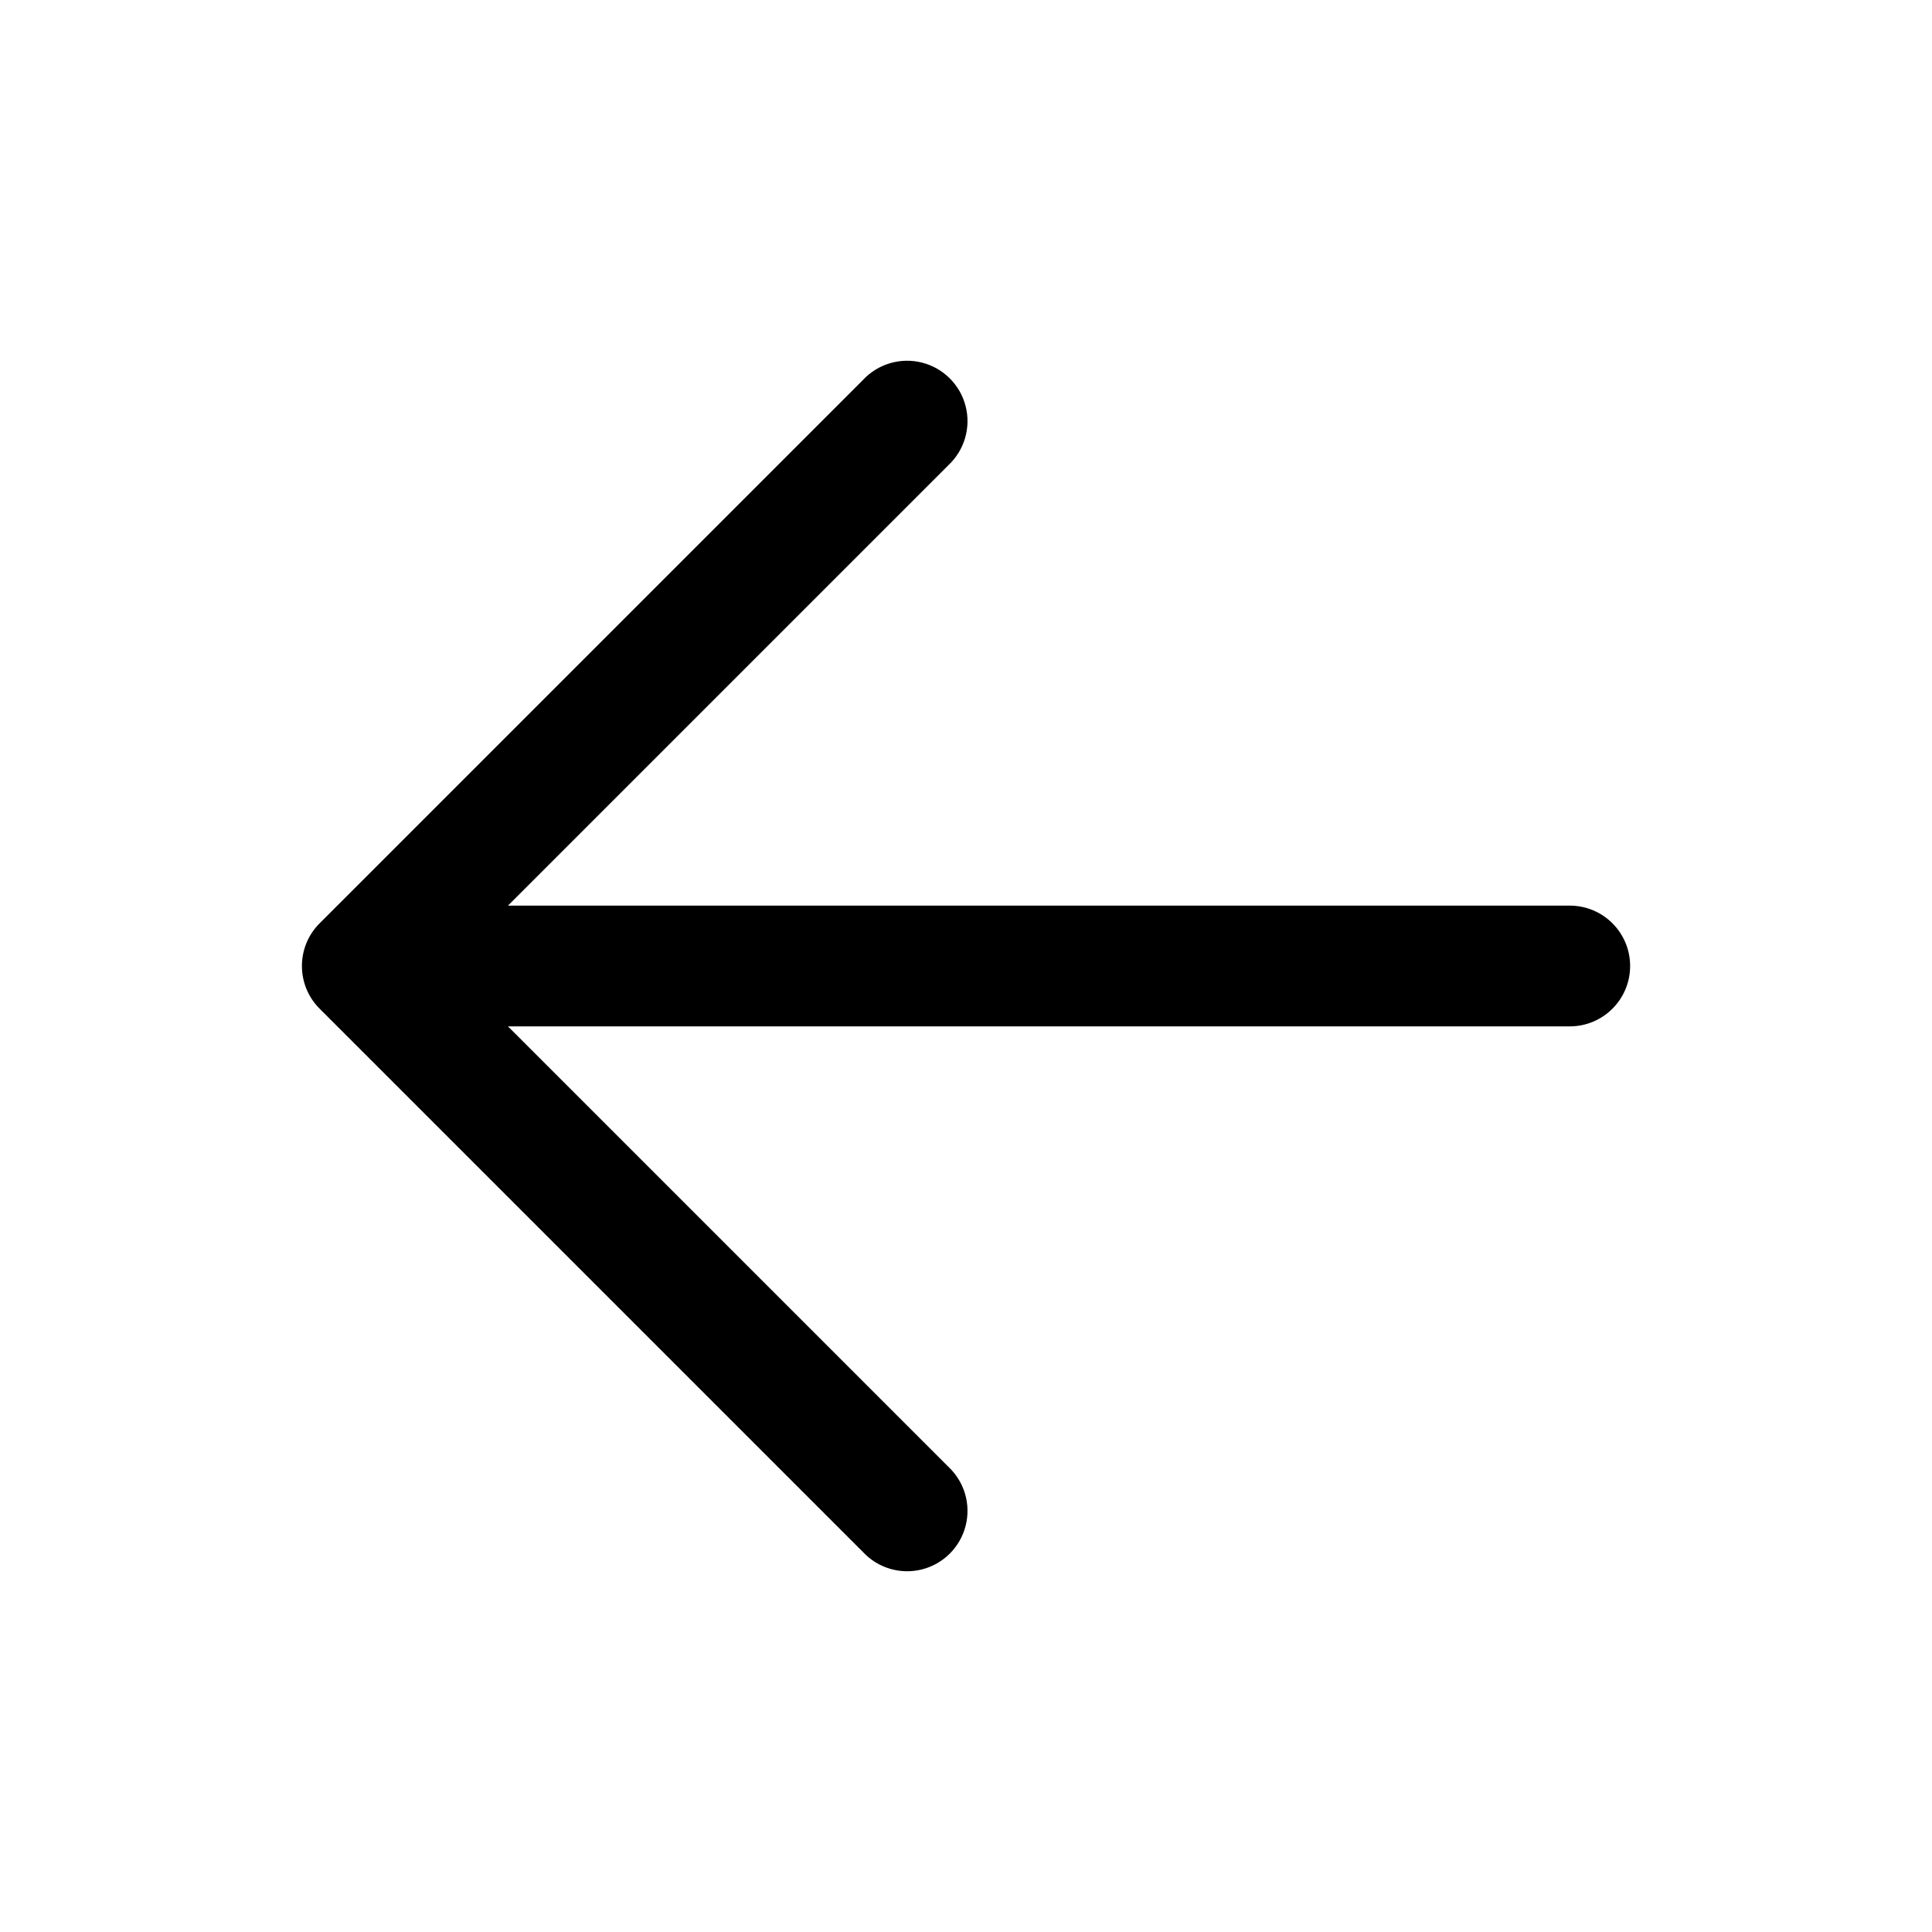
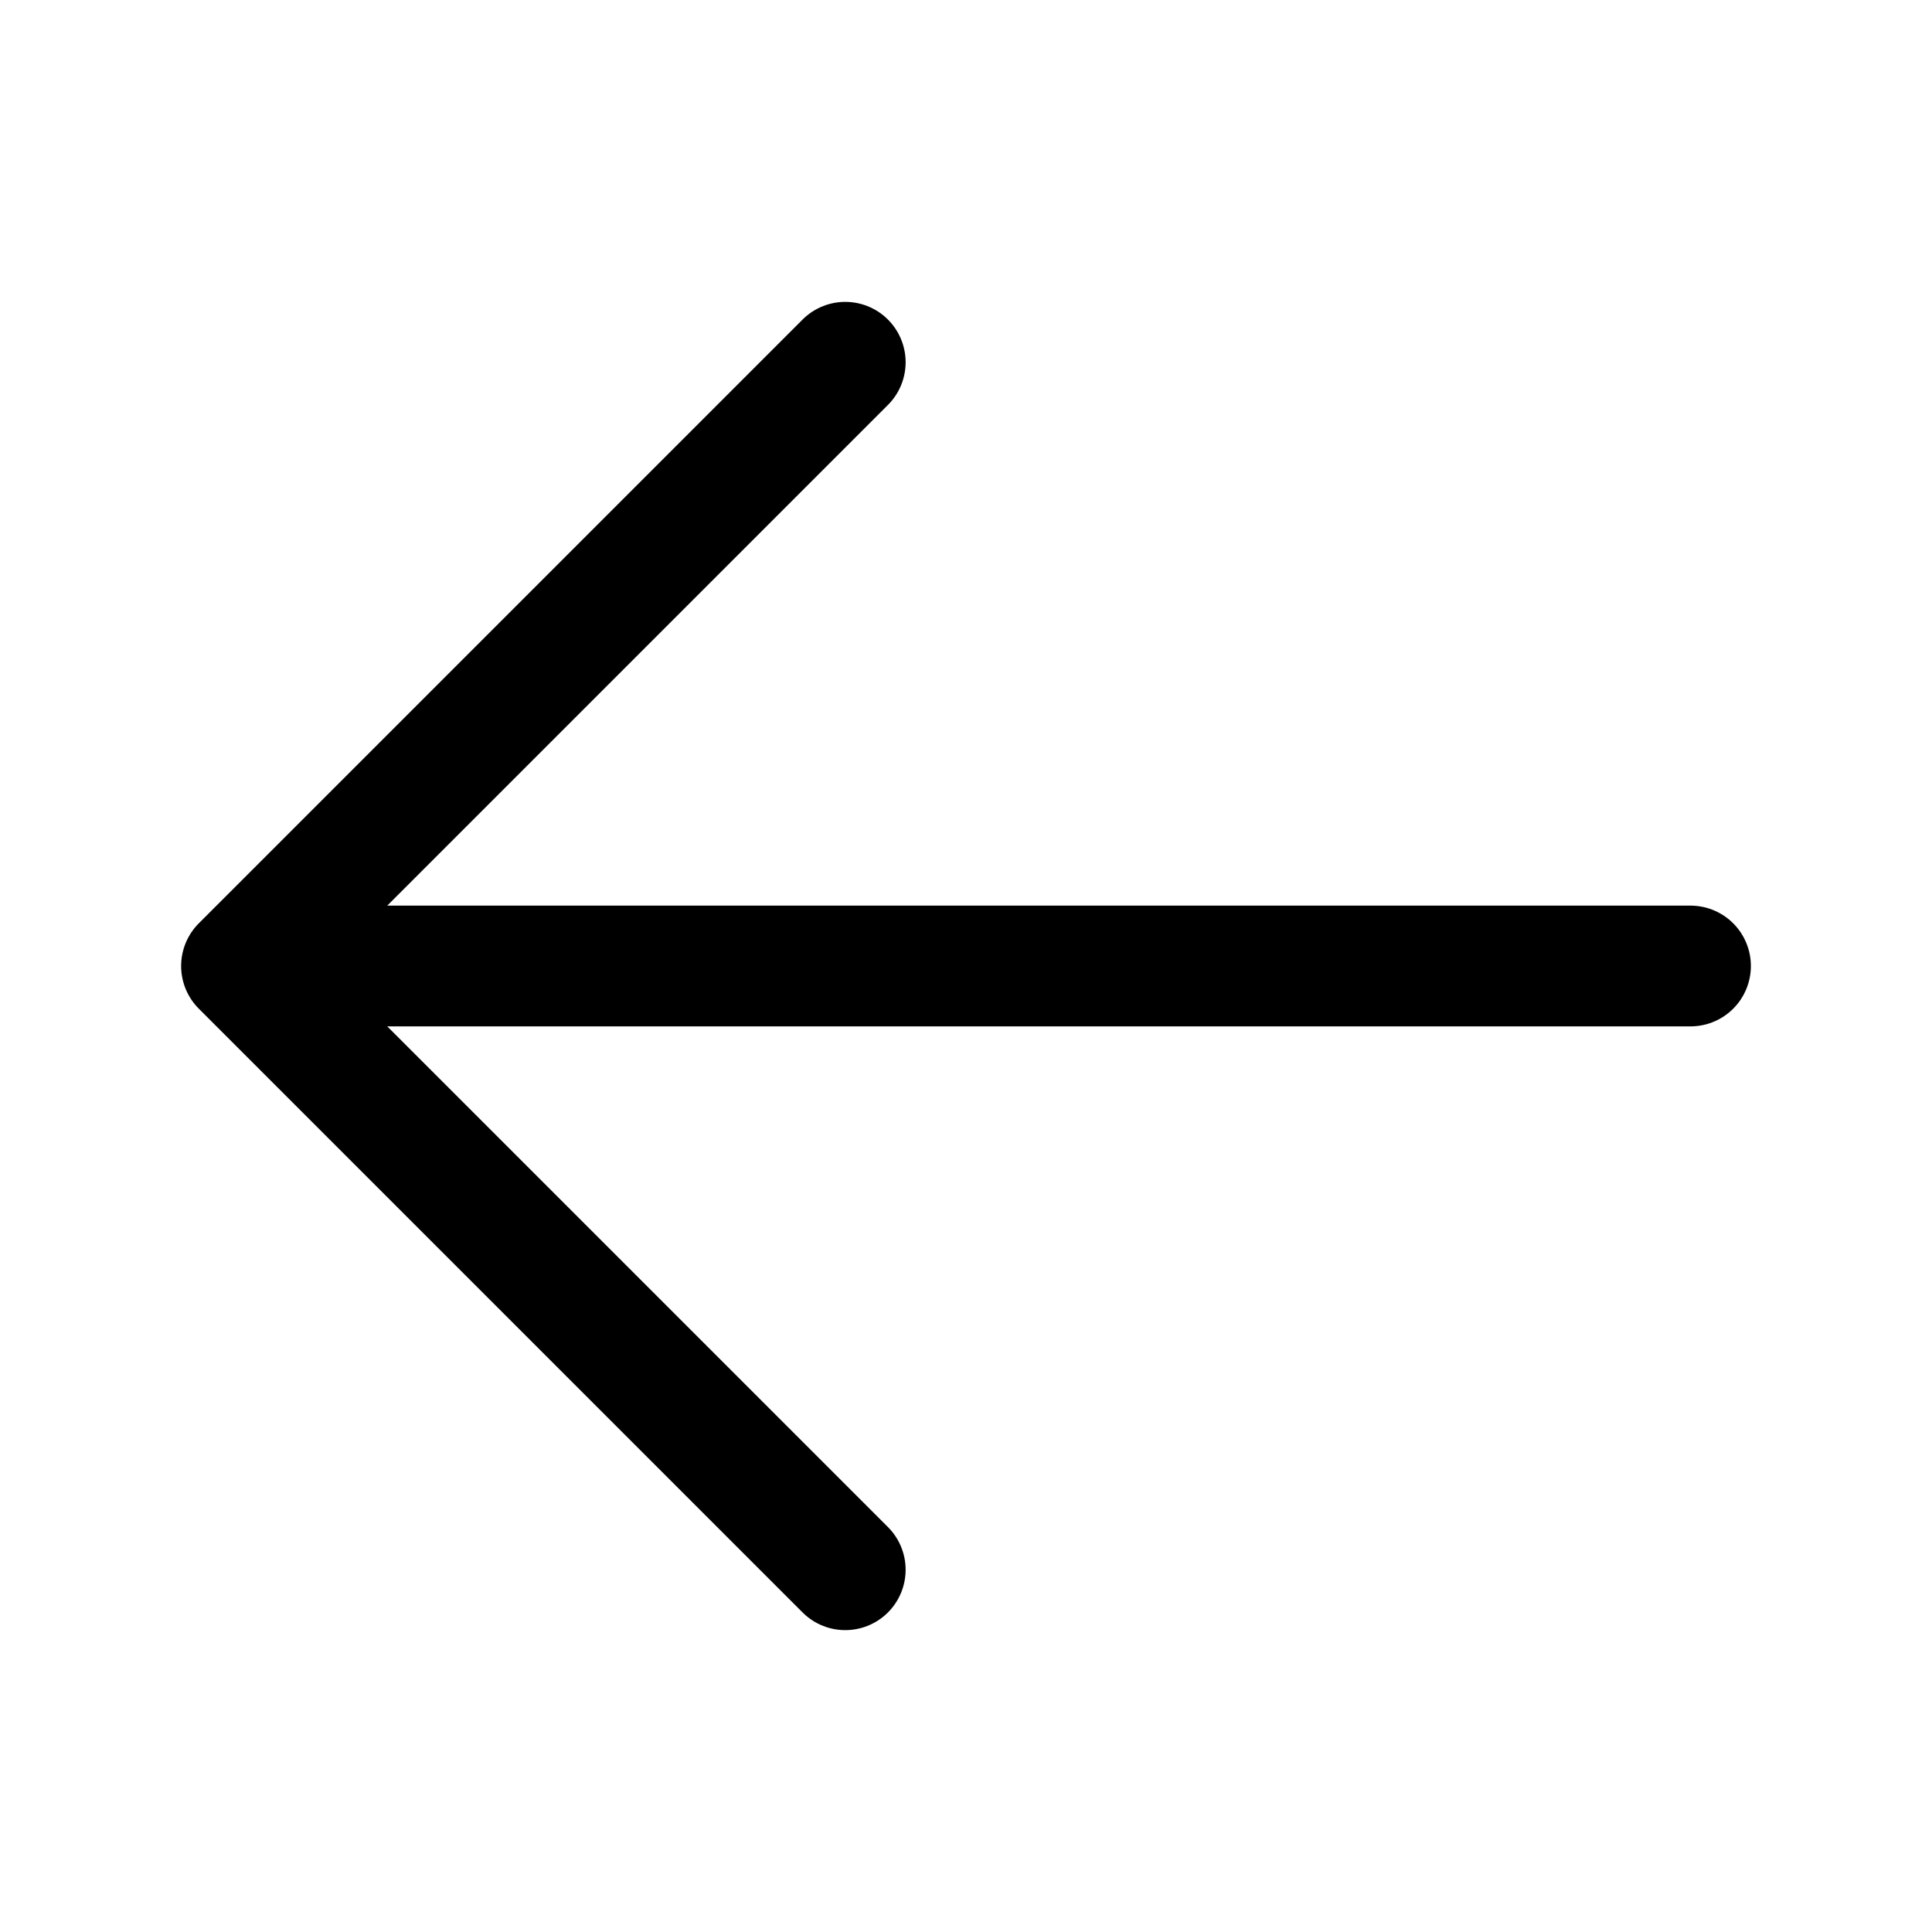
- <svg xmlns="http://www.w3.org/2000/svg" viewBox="0 0 24 24" fill="currentColor">
-   <path fill-rule="evenodd" d="M20.25 12a.75.75 0 01-.75.75H6.31l5.47 5.47a.75.75 0 11-1.06 1.06l-6.75-6.75a.75.75 0 010-1.06l6.75-6.75a.75.75 0 111.06 1.06l-5.47 5.47H19.5a.75.75 0 01.75.75z" clip-rule="evenodd" />
+ <svg xmlns="http://www.w3.org/2000/svg" fill="none" viewBox="0 0 24 24" stroke-width="1.5" stroke="currentColor">
+   <path stroke-linecap="round" stroke-linejoin="round" d="M10.5 19.5L3 12m0 0l7.5-7.5M3 12h18" />
</svg>
